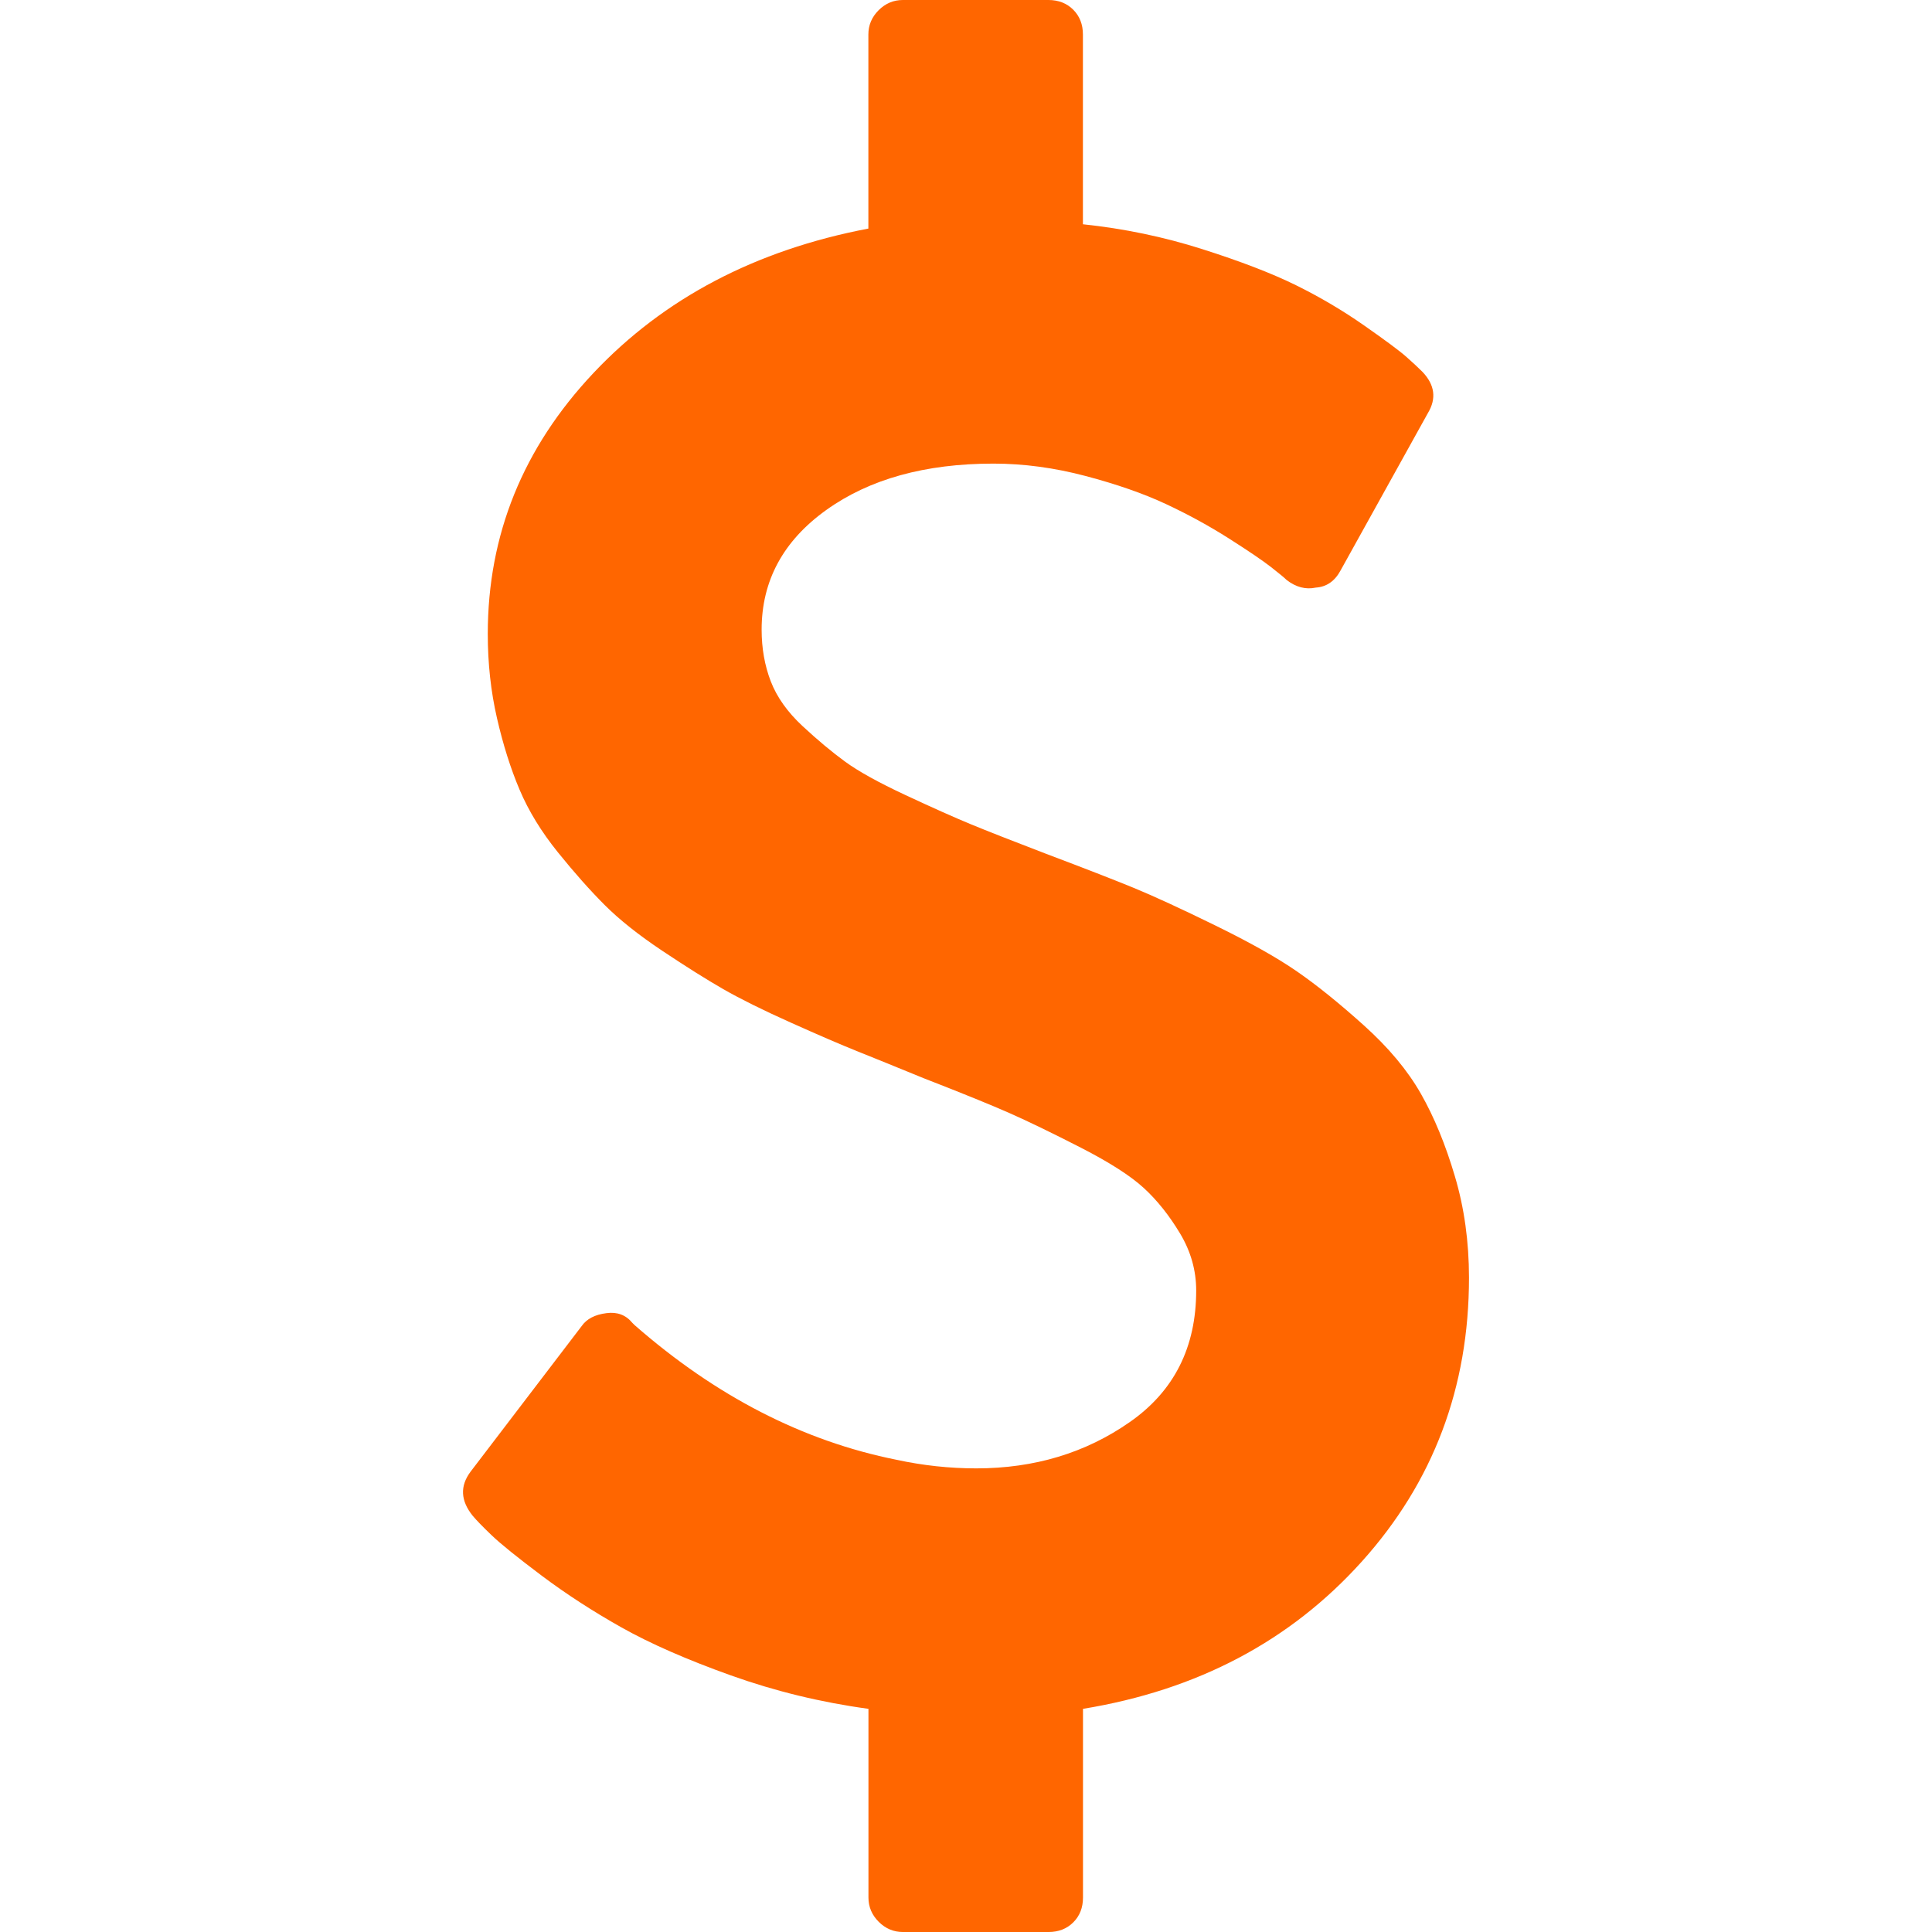
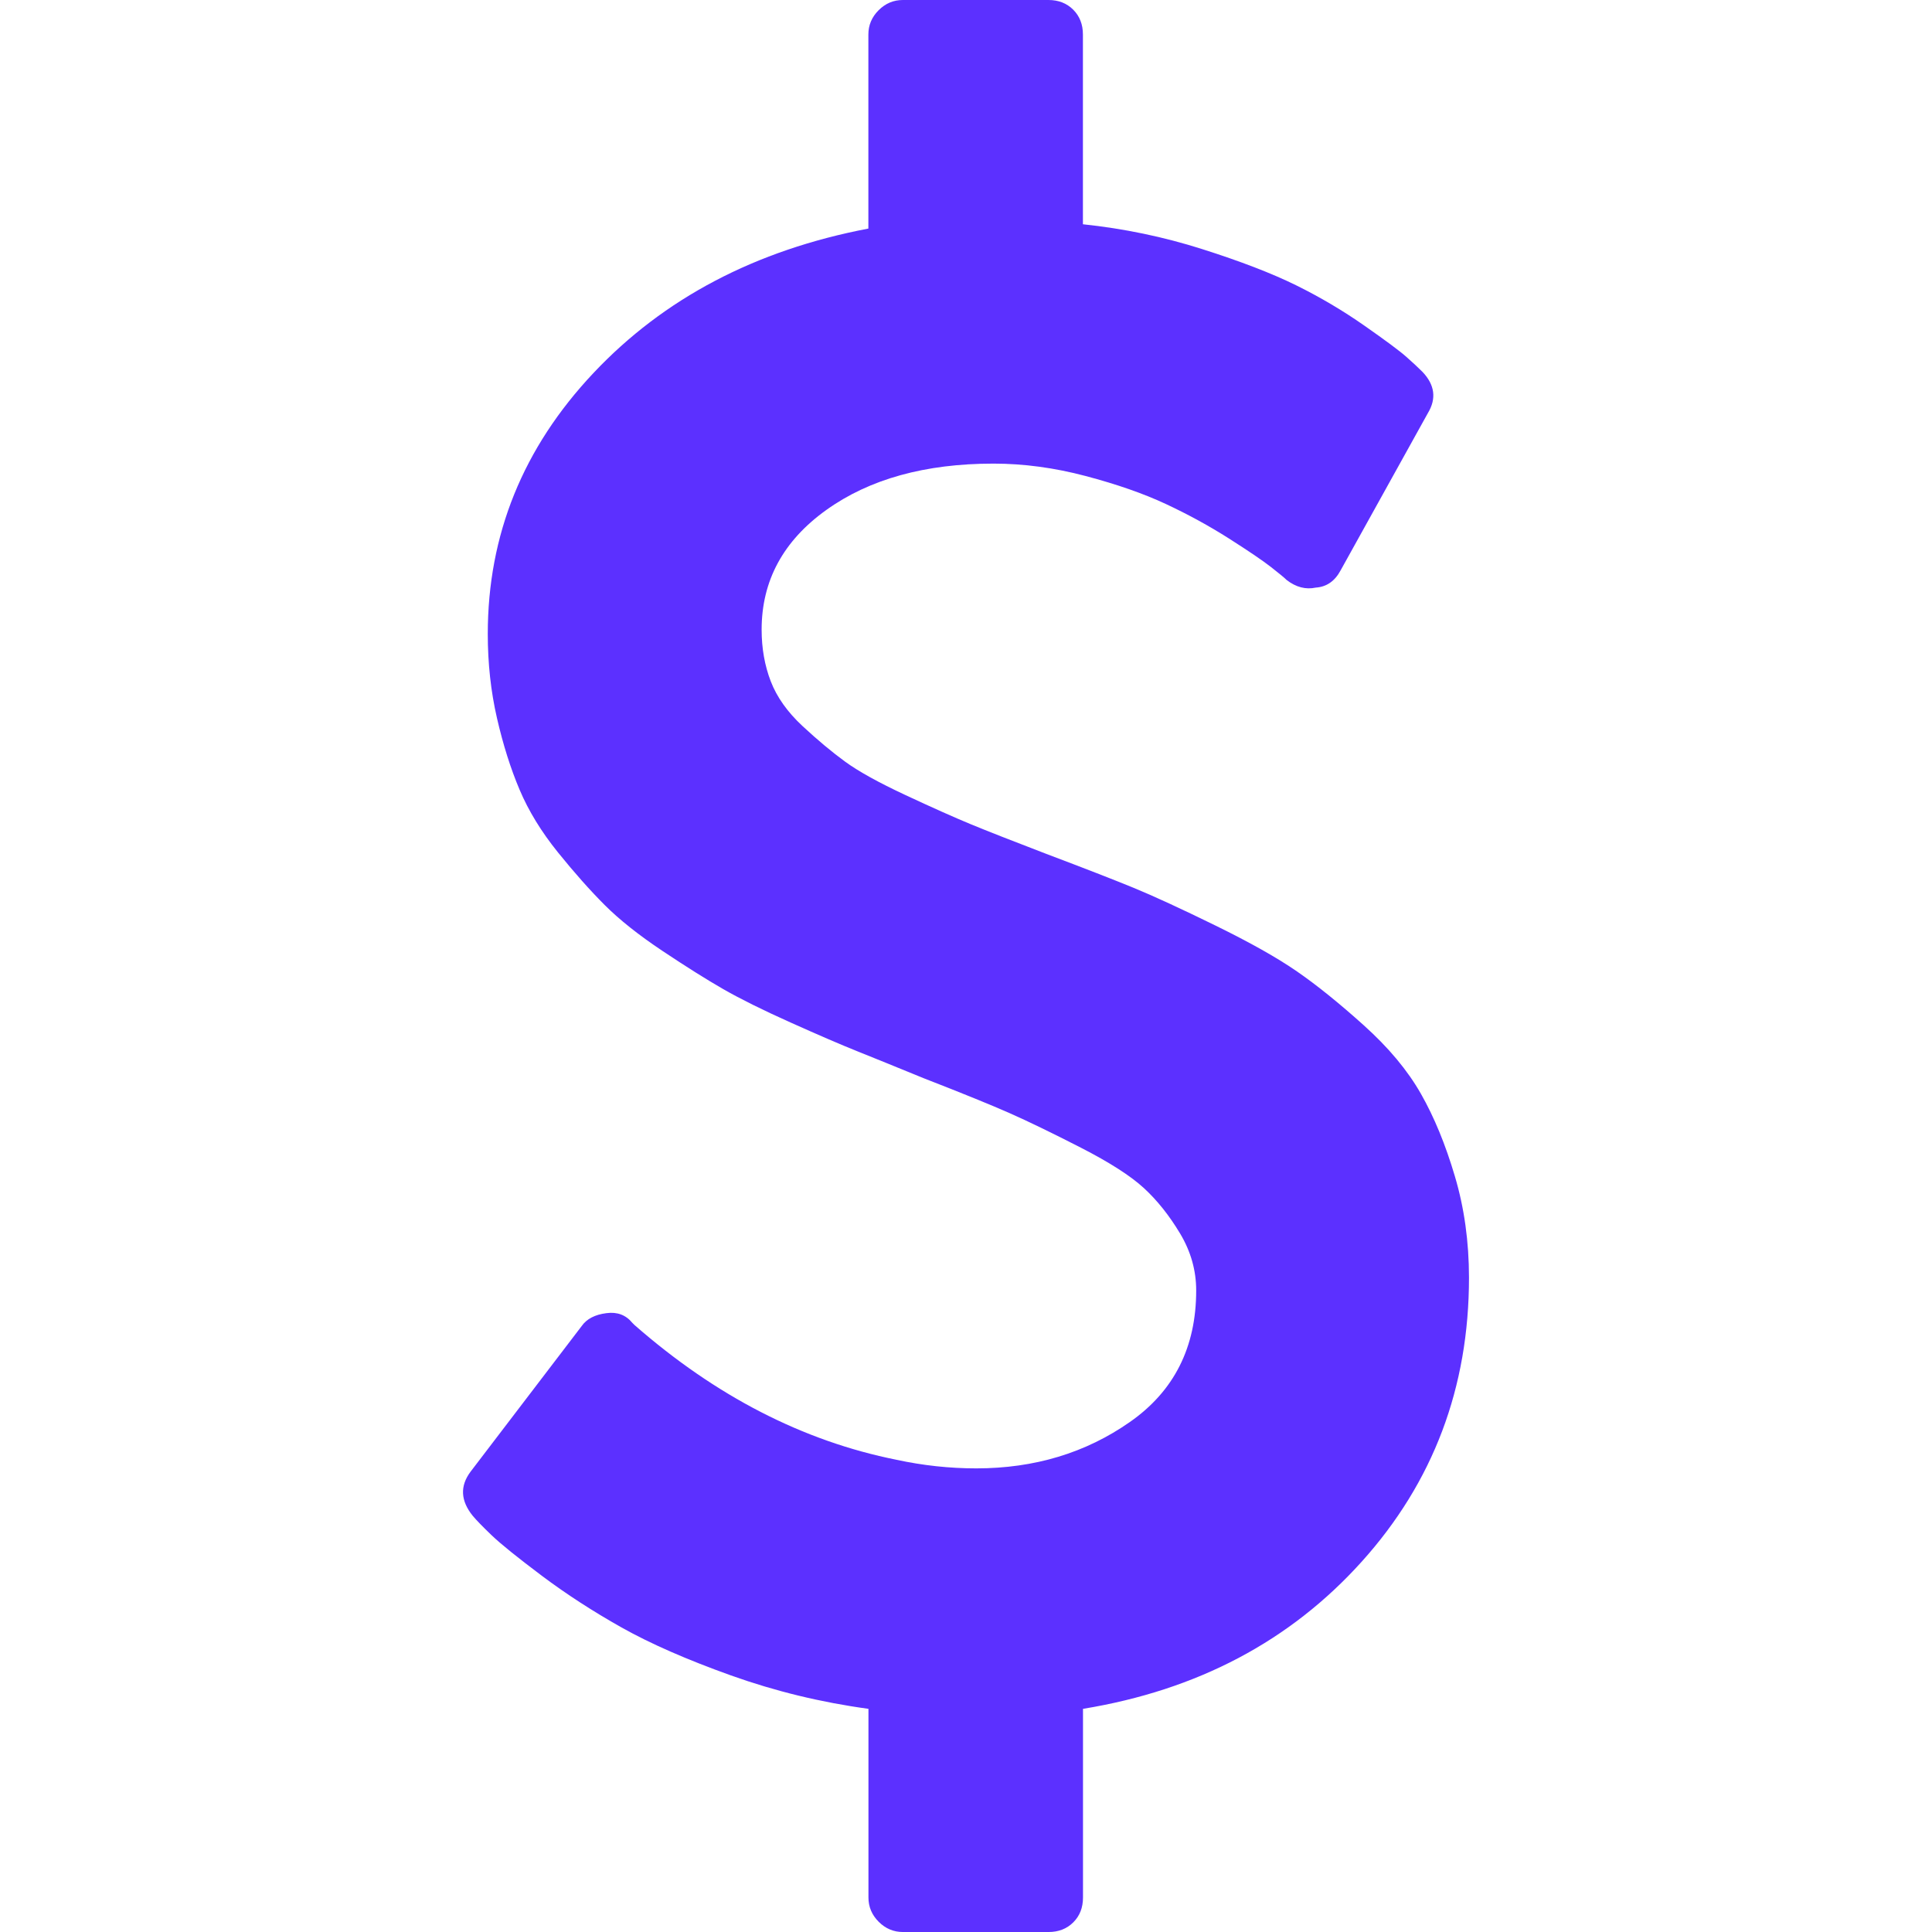
- <svg xmlns="http://www.w3.org/2000/svg" version="1.1" id="Capa_1" x="0px" y="0px" width="512px" height="512px" viewBox="0 0 511.613 511.613" style="enable-background:new 0 0 511.613 511.613;" xml:space="preserve">
-   <g>
-     <path d="M385.261,311.475c-2.471-8.367-5.469-15.649-8.99-21.833c-3.519-6.19-8.559-12.228-15.13-18.134   c-6.563-5.903-12.467-10.657-17.702-14.271c-5.232-3.617-12.419-7.661-21.557-12.137c-9.13-4.475-16.364-7.805-21.689-9.995   c-5.332-2.187-13.045-5.185-23.134-8.992c-8.945-3.424-15.605-6.042-19.987-7.849c-4.377-1.809-10.133-4.377-17.271-7.71   c-7.135-3.328-12.465-6.28-15.987-8.848c-3.521-2.568-7.279-5.708-11.277-9.419c-3.998-3.711-6.805-7.661-8.424-11.848   c-1.615-4.188-2.425-8.757-2.425-13.706c0-12.94,5.708-23.507,17.128-31.689c11.421-8.182,26.174-12.275,44.257-12.275   c7.99,0,16.136,1.093,24.41,3.284s15.365,4.659,21.266,7.421c5.906,2.762,11.471,5.808,16.707,9.137   c5.235,3.332,8.945,5.852,11.136,7.565c2.189,1.714,3.576,2.855,4.141,3.427c2.478,1.903,5.041,2.568,7.706,1.999   c2.854-0.19,5.045-1.715,6.571-4.567l23.13-41.684c2.283-3.805,1.811-7.422-1.427-10.85c-1.144-1.142-2.566-2.473-4.291-3.997   c-1.708-1.524-5.421-4.283-11.136-8.282c-5.709-3.996-11.752-7.565-18.124-10.706c-6.379-3.138-14.661-6.328-24.845-9.562   c-10.178-3.239-20.697-5.426-31.549-6.567V9.136c0-2.663-0.855-4.853-2.563-6.567C282.493,0.859,280.303,0,277.634,0h-38.546   c-2.474,0-4.615,0.903-6.423,2.712s-2.712,3.949-2.712,6.424v51.391c-29.884,5.708-54.152,18.461-72.805,38.256   c-18.651,19.796-27.98,42.823-27.98,69.092c0,7.803,0.812,15.226,2.43,22.265c1.616,7.045,3.616,13.374,5.996,18.988   c2.378,5.618,5.758,11.136,10.135,16.562c4.377,5.424,8.518,10.088,12.419,13.988c3.903,3.899,8.995,7.945,15.274,12.131   c6.283,4.19,11.66,7.571,16.134,10.139c4.475,2.56,10.422,5.52,17.843,8.843c7.423,3.333,13.278,5.852,17.561,7.569   c4.283,1.711,10.135,4.093,17.561,7.132c10.277,3.997,17.892,7.091,22.84,9.281c4.952,2.19,11.231,5.235,18.849,9.137   c7.611,3.898,13.176,7.468,16.7,10.705c3.521,3.237,6.708,7.234,9.565,11.991s4.288,9.801,4.288,15.133   c0,15.037-5.853,26.645-17.562,34.823c-11.704,8.187-25.27,12.279-40.685,12.279c-7.036,0-14.084-0.757-21.124-2.279   c-24.744-4.955-47.869-16.851-69.377-35.693l-0.571-0.571c-1.714-2.088-3.999-2.946-6.851-2.563   c-3.046,0.38-5.236,1.523-6.567,3.43l-29.408,38.54c-2.856,3.806-2.663,7.707,0.572,11.704c0.953,1.143,2.618,2.86,4.996,5.14   c2.384,2.289,6.81,5.852,13.278,10.715c6.47,4.856,13.513,9.418,21.128,13.706c7.614,4.281,17.272,8.514,28.98,12.703   c11.708,4.182,23.839,7.131,36.402,8.843v49.963c0,2.478,0.905,4.617,2.712,6.427c1.809,1.811,3.949,2.711,6.423,2.711h38.546   c2.669,0,4.859-0.855,6.57-2.566s2.563-3.901,2.563-6.571v-49.963c30.269-4.948,54.87-17.939,73.806-38.972   c18.938-21.033,28.41-46.11,28.41-75.229C388.994,328.801,387.759,319.855,385.261,311.475z" fill="#ff6600" />
+ <svg xmlns="http://www.w3.org/2000/svg" version="1.1" width="511.613" height="511.613" style="enable-background:new 0 0 511.613 511.613;" xml:space="preserve">
+   <rect id="backgroundrect" width="100%" height="100%" x="0" y="0" fill="none" stroke="none" />
+   <g class="currentLayer" style="">
+     <g id="svg_1" class="selected" fill="#5c30ff" fill-opacity="1">
+       <path d="M385.261,311.475c-2.471-8.367-5.469-15.649-8.99-21.833c-3.519-6.19-8.559-12.228-15.13-18.134   c-6.563-5.903-12.467-10.657-17.702-14.271c-5.232-3.617-12.419-7.661-21.557-12.137c-9.13-4.475-16.364-7.805-21.689-9.995   c-5.332-2.187-13.045-5.185-23.134-8.992c-8.945-3.424-15.605-6.042-19.987-7.849c-4.377-1.809-10.133-4.377-17.271-7.71   c-7.135-3.328-12.465-6.28-15.987-8.848c-3.521-2.568-7.279-5.708-11.277-9.419c-3.998-3.711-6.805-7.661-8.424-11.848   c-1.615-4.188-2.425-8.757-2.425-13.706c0-12.94,5.708-23.507,17.128-31.689c11.421-8.182,26.174-12.275,44.257-12.275   c7.99,0,16.136,1.093,24.41,3.284s15.365,4.659,21.266,7.421c5.906,2.762,11.471,5.808,16.707,9.137   c5.235,3.332,8.945,5.852,11.136,7.565c2.189,1.714,3.576,2.855,4.141,3.427c2.478,1.903,5.041,2.568,7.706,1.999   c2.854-0.19,5.045-1.715,6.571-4.567l23.13-41.684c2.283-3.805,1.811-7.422-1.427-10.85c-1.144-1.142-2.566-2.473-4.291-3.997   c-1.708-1.524-5.421-4.283-11.136-8.282c-5.709-3.996-11.752-7.565-18.124-10.706c-6.379-3.138-14.661-6.328-24.845-9.562   c-10.178-3.239-20.697-5.426-31.549-6.567V9.136c0-2.663-0.855-4.853-2.563-6.567C282.493,0.859,280.303,0,277.634,0h-38.546   c-2.474,0-4.615,0.903-6.423,2.712s-2.712,3.949-2.712,6.424v51.391c-29.884,5.708-54.152,18.461-72.805,38.256   c-18.651,19.796-27.98,42.823-27.98,69.092c0,7.803,0.812,15.226,2.43,22.265c1.616,7.045,3.616,13.374,5.996,18.988   c2.378,5.618,5.758,11.136,10.135,16.562c4.377,5.424,8.518,10.088,12.419,13.988c3.903,3.899,8.995,7.945,15.274,12.131   c6.283,4.19,11.66,7.571,16.134,10.139c4.475,2.56,10.422,5.52,17.843,8.843c7.423,3.333,13.278,5.852,17.561,7.569   c4.283,1.711,10.135,4.093,17.561,7.132c10.277,3.997,17.892,7.091,22.84,9.281c4.952,2.19,11.231,5.235,18.849,9.137   c7.611,3.898,13.176,7.468,16.7,10.705c3.521,3.237,6.708,7.234,9.565,11.991s4.288,9.801,4.288,15.133   c0,15.037-5.853,26.645-17.562,34.823c-11.704,8.187-25.27,12.279-40.685,12.279c-7.036,0-14.084-0.757-21.124-2.279   c-24.744-4.955-47.869-16.851-69.377-35.693l-0.571-0.571c-1.714-2.088-3.999-2.946-6.851-2.563   c-3.046,0.38-5.236,1.523-6.567,3.43l-29.408,38.54c-2.856,3.806-2.663,7.707,0.572,11.704c0.953,1.143,2.618,2.86,4.996,5.14   c2.384,2.289,6.81,5.852,13.278,10.715c6.47,4.856,13.513,9.418,21.128,13.706c7.614,4.281,17.272,8.514,28.98,12.703   c11.708,4.182,23.839,7.131,36.402,8.843v49.963c0,2.478,0.905,4.617,2.712,6.427c1.809,1.811,3.949,2.711,6.423,2.711h38.546   c2.669,0,4.859-0.855,6.57-2.566s2.563-3.901,2.563-6.571v-49.963c30.269-4.948,54.87-17.939,73.806-38.972   c18.938-21.033,28.41-46.11,28.41-75.229C388.994,328.801,387.759,319.855,385.261,311.475z" fill="#5c30ff" id="svg_2" fill-opacity="1" />
+     </g>
+     <g id="svg_3">
+ </g>
+     <g id="svg_4">
+ </g>
+     <g id="svg_5">
+ </g>
+     <g id="svg_6">
+ </g>
+     <g id="svg_7">
+ </g>
+     <g id="svg_8">
+ </g>
+     <g id="svg_9">
+ </g>
+     <g id="svg_10">
+ </g>
+     <g id="svg_11">
+ </g>
+     <g id="svg_12">
+ </g>
+     <g id="svg_13">
+ </g>
+     <g id="svg_14">
+ </g>
+     <g id="svg_15">
+ </g>
+     <g id="svg_16">
+ </g>
+     <g id="svg_17">
+ </g>
  </g>
-   <g>
- </g>
-   <g>
- </g>
-   <g>
- </g>
-   <g>
- </g>
-   <g>
- </g>
-   <g>
- </g>
-   <g>
- </g>
-   <g>
- </g>
-   <g>
- </g>
-   <g>
- </g>
-   <g>
- </g>
-   <g>
- </g>
-   <g>
- </g>
-   <g>
- </g>
-   <g>
- </g>
</svg>
